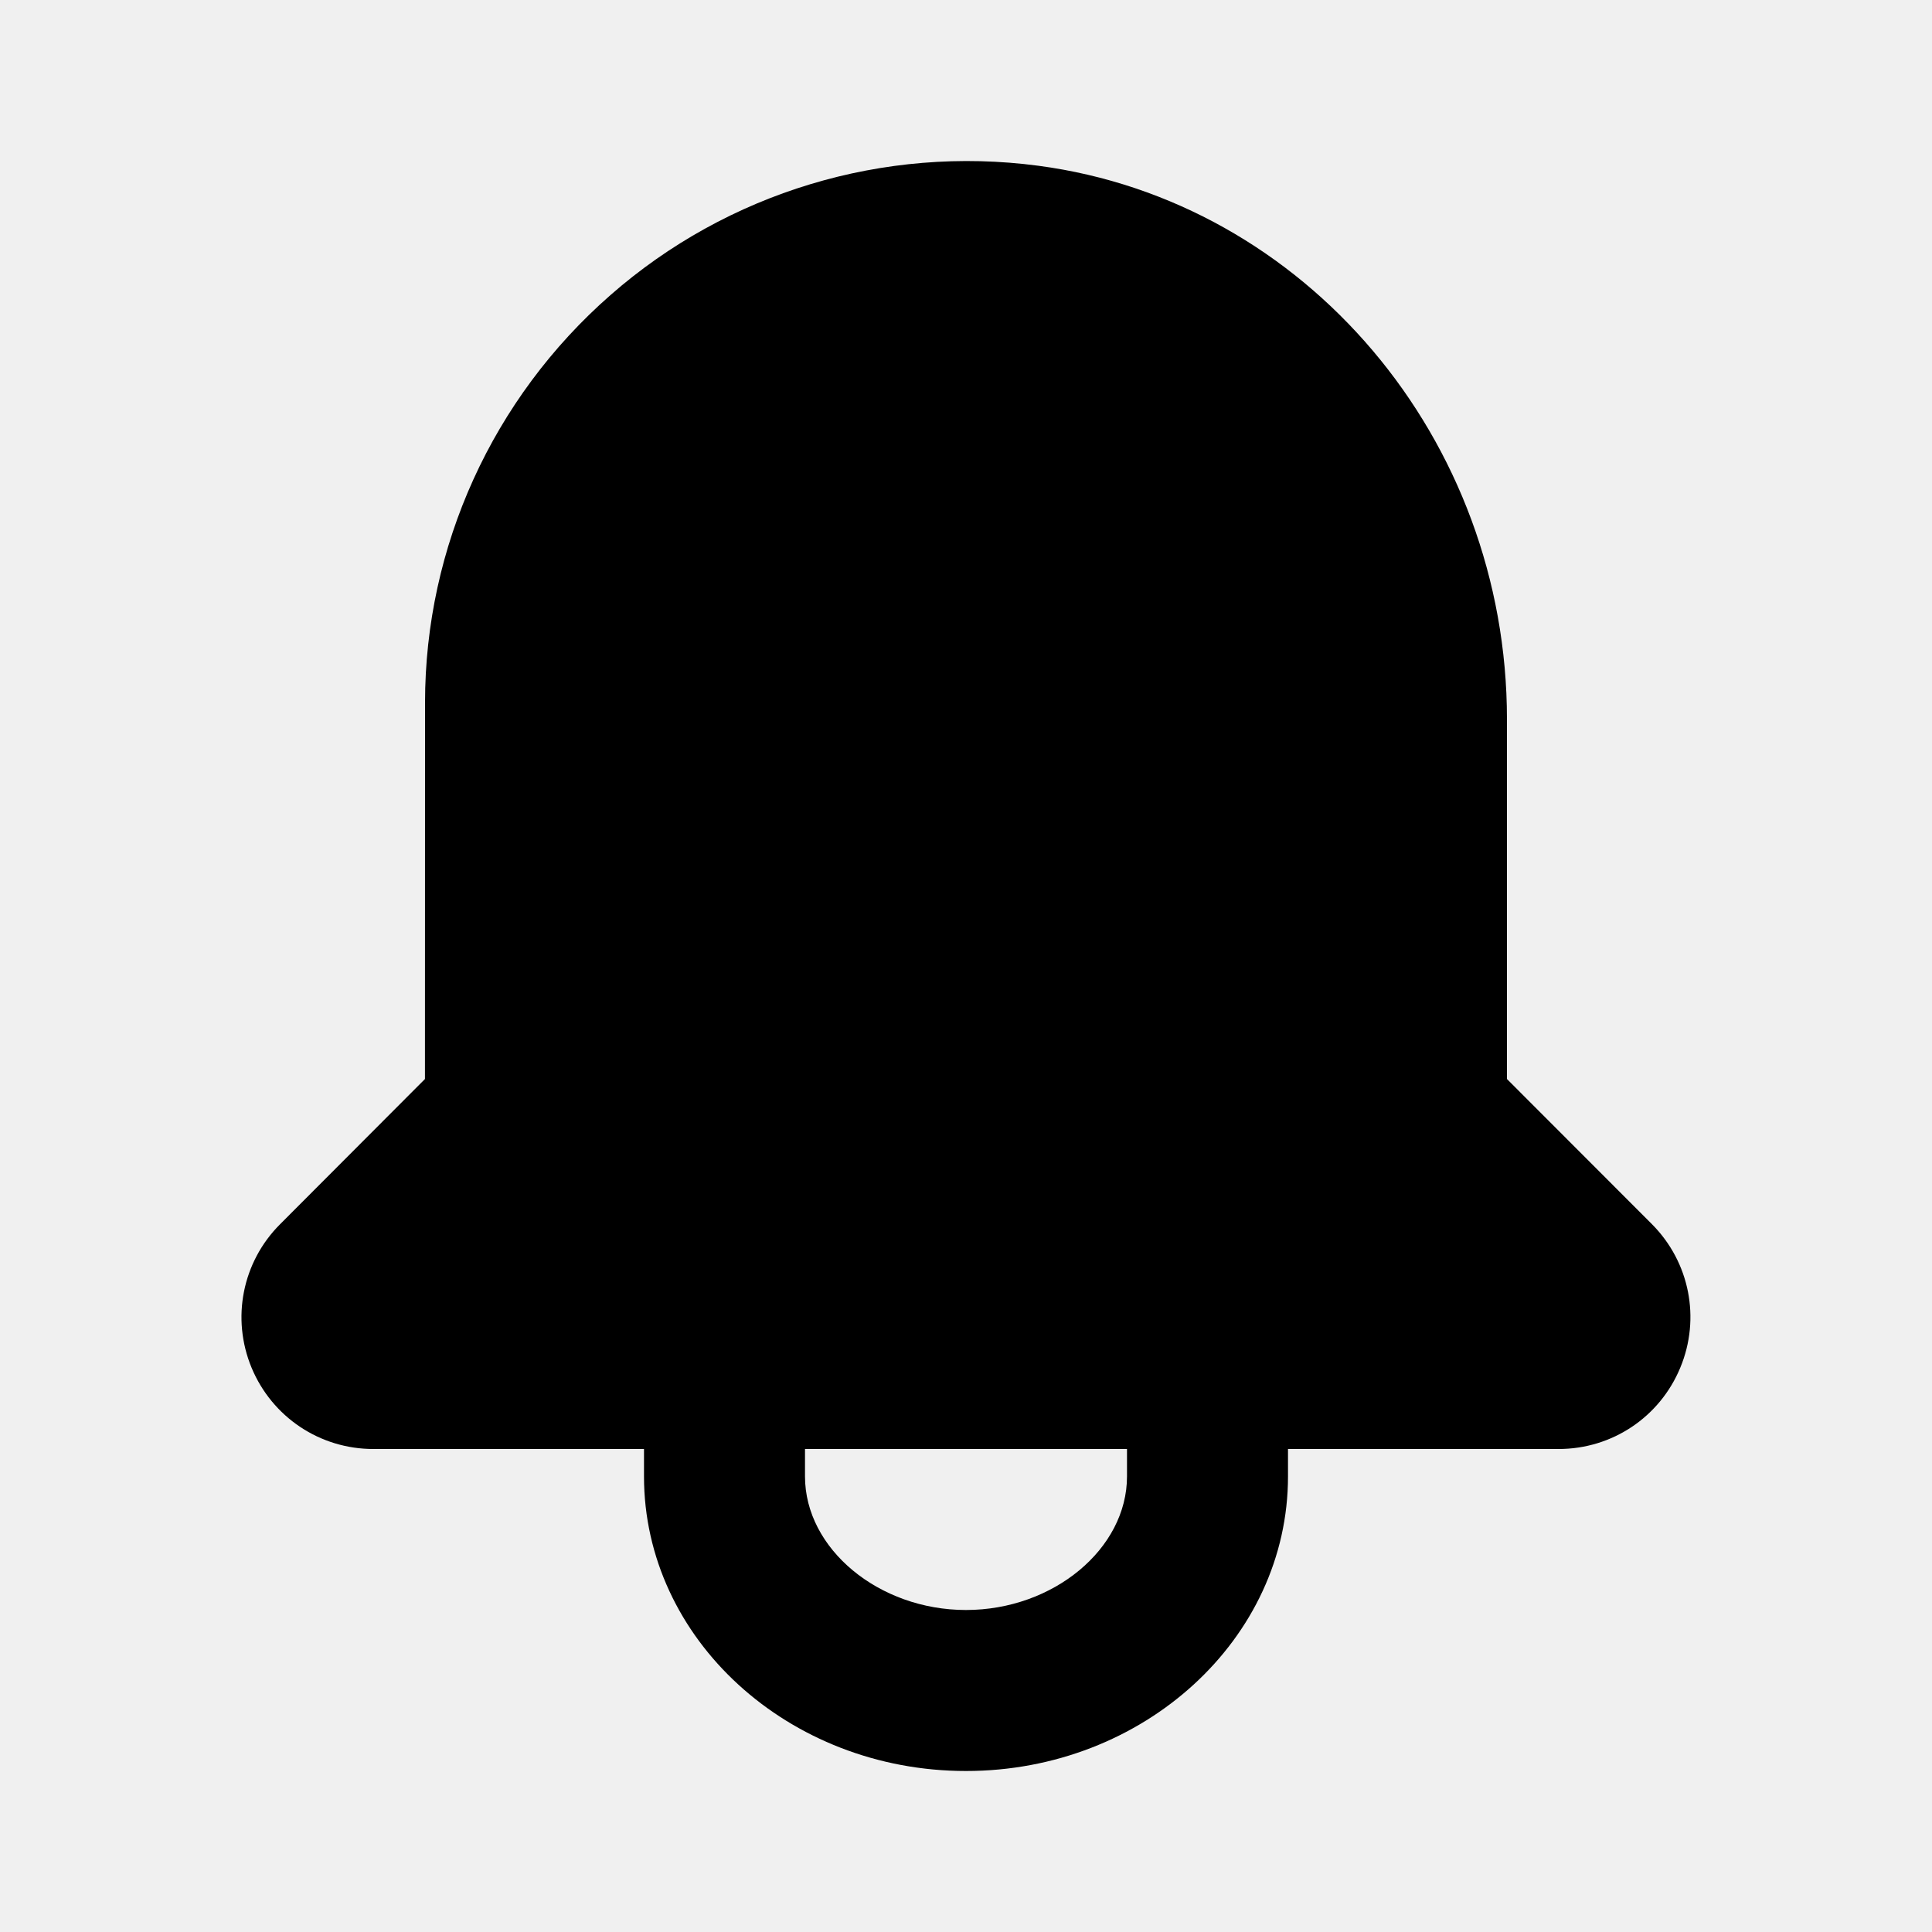
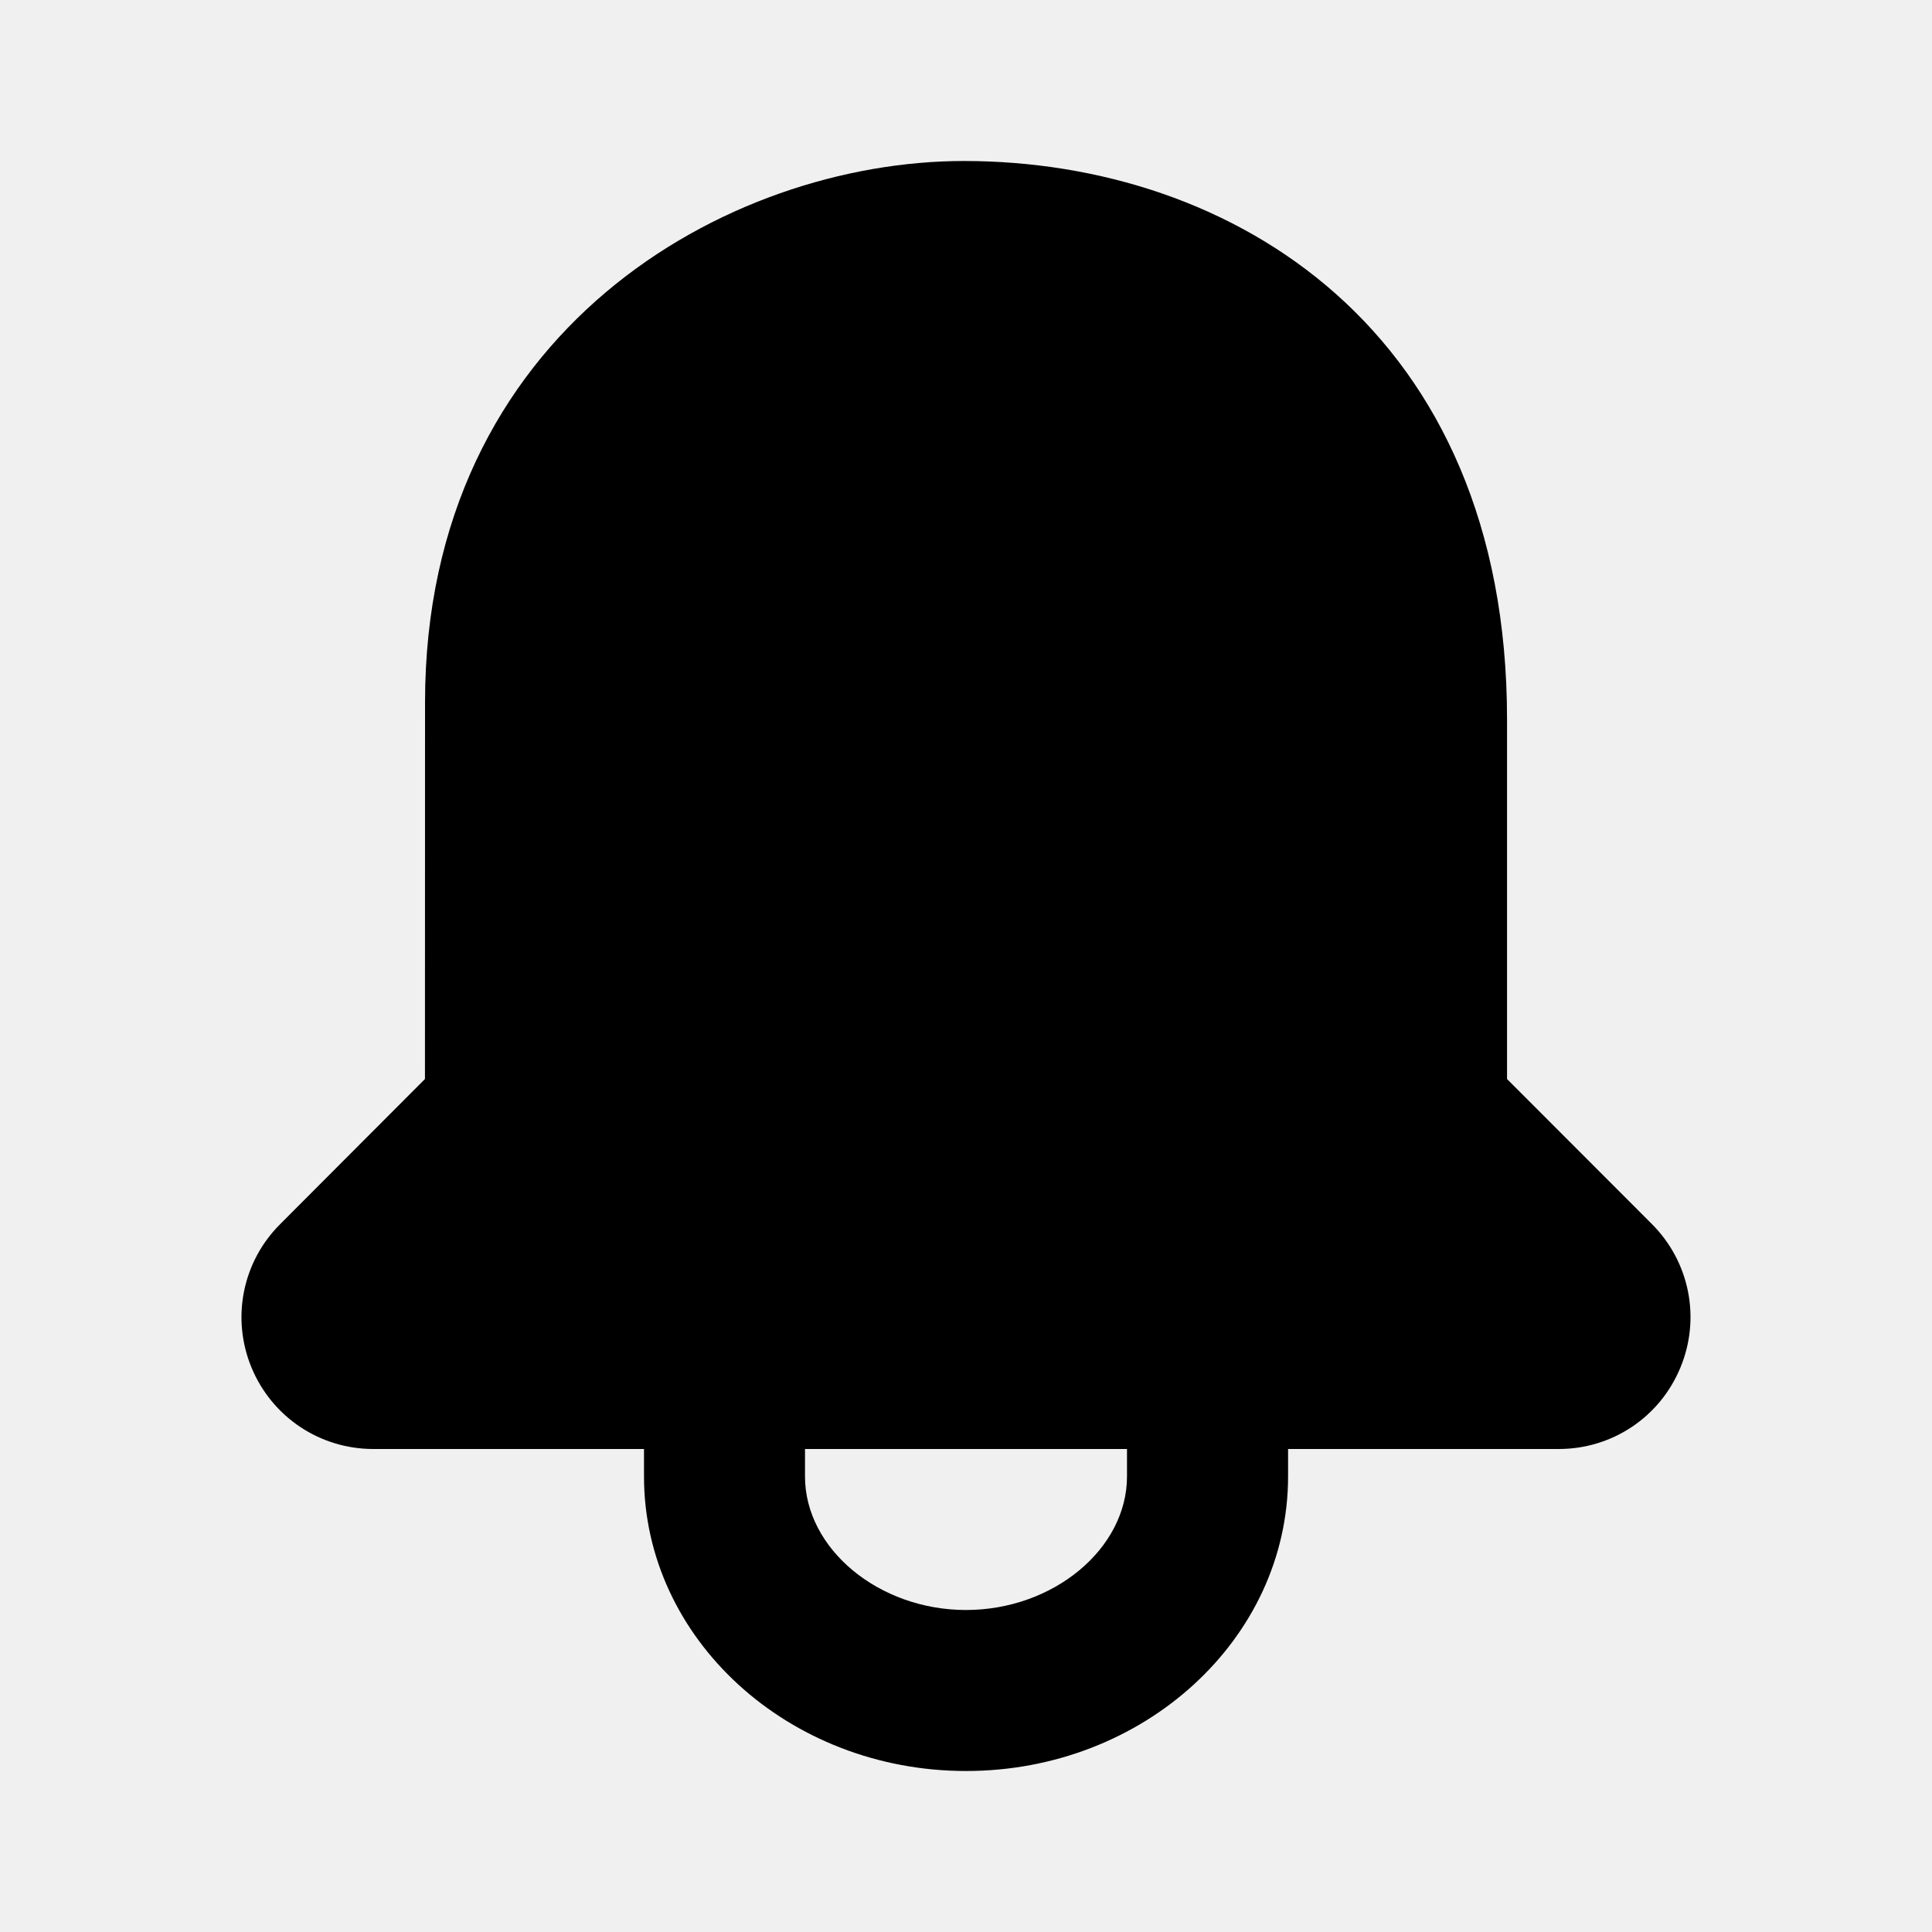
- <svg xmlns="http://www.w3.org/2000/svg" xmlns:xlink="http://www.w3.org/1999/xlink" width="24px" height="24px" viewBox="0 0 24 24" version="1.1">
-   <defs>
-     <path d="M11,16.341 C11,17.24 10.084,18 9,18 C7.916,18 7,17.24 7,16.341 L7,16 L11,16 L11,16.341 Z M17.521,13.207 L15.72,11.404 L15.72,6.936 C15.72,3.455 13.218,0.499 9.899,0.059 C7.978,-0.196 6.038,0.39 4.583,1.666 C3.119,2.948 2.28,4.793 2.28,6.727 L2.279,11.404 L0.479,13.208 C0.01,13.677 -0.129,14.377 0.125,14.99 C0.38,15.603 0.973,16 1.637,16 L5,16 L5,16.341 C5,18.359 6.794,20 9,20 C11.206,20 13,18.359 13,16.341 L13,16 L16.362,16 C17.026,16 17.619,15.604 17.873,14.99 C18.128,14.377 17.989,13.677 17.521,13.207 L17.521,13.207 Z" id="path-1" />
-   </defs>
-   <g id="Icons-/-Navigation-/-Alert" stroke="none" stroke-width="1" fill="none" fill-rule="evenodd">
-     <g id="diagonal-arrow-right-down" transform="translate(3, 2)">
-       <mask id="mask-2" fill="white">
-         <use xlink:href="#path-1" />
-       </mask>
-       <use id="🎨-Icon-Сolor" fill="currentColor" fill-rule="nonzero" xlink:href="#path-1" />
-     </g>
+ <svg xmlns="http://www.w3.org/2000/svg" width="24px" height="24px" viewBox="0 0 24 24" version="1.1">
+   <g id="Icon/alert" stroke="none" stroke-width="1" fill="none" fill-rule="evenodd">
+     <path d="M14,18.341 C14,19.24 13.084,20 12,20 C10.916,20 10,19.24 10,18.341 L10,18 L14,18 L14,18.341 Z M18.721,13.404 L18.721,8.936 C18.721,4.105 15.316,2 11.974,2 C9.039,2 5.279,4.105 5.28,8.727 L5.279,13.404 L3.479,15.208 C3.01,15.677 2.871,16.377 3.125,16.99 C3.38,17.603 3.973,18 4.637,18 L8,18 L8,18.341 C8,20.359 9.795,22 12.001,22 C14.207,22 16.001,20.359 16.001,18.341 L16.001,18 L19.363,18 C20.027,18 20.62,17.604 20.874,16.99 C21.129,16.377 20.99,15.677 20.522,15.207 L18.721,13.404 Z" id="path-1" fill="#000000" fill-rule="nonzero" />
  </g>
</svg>
